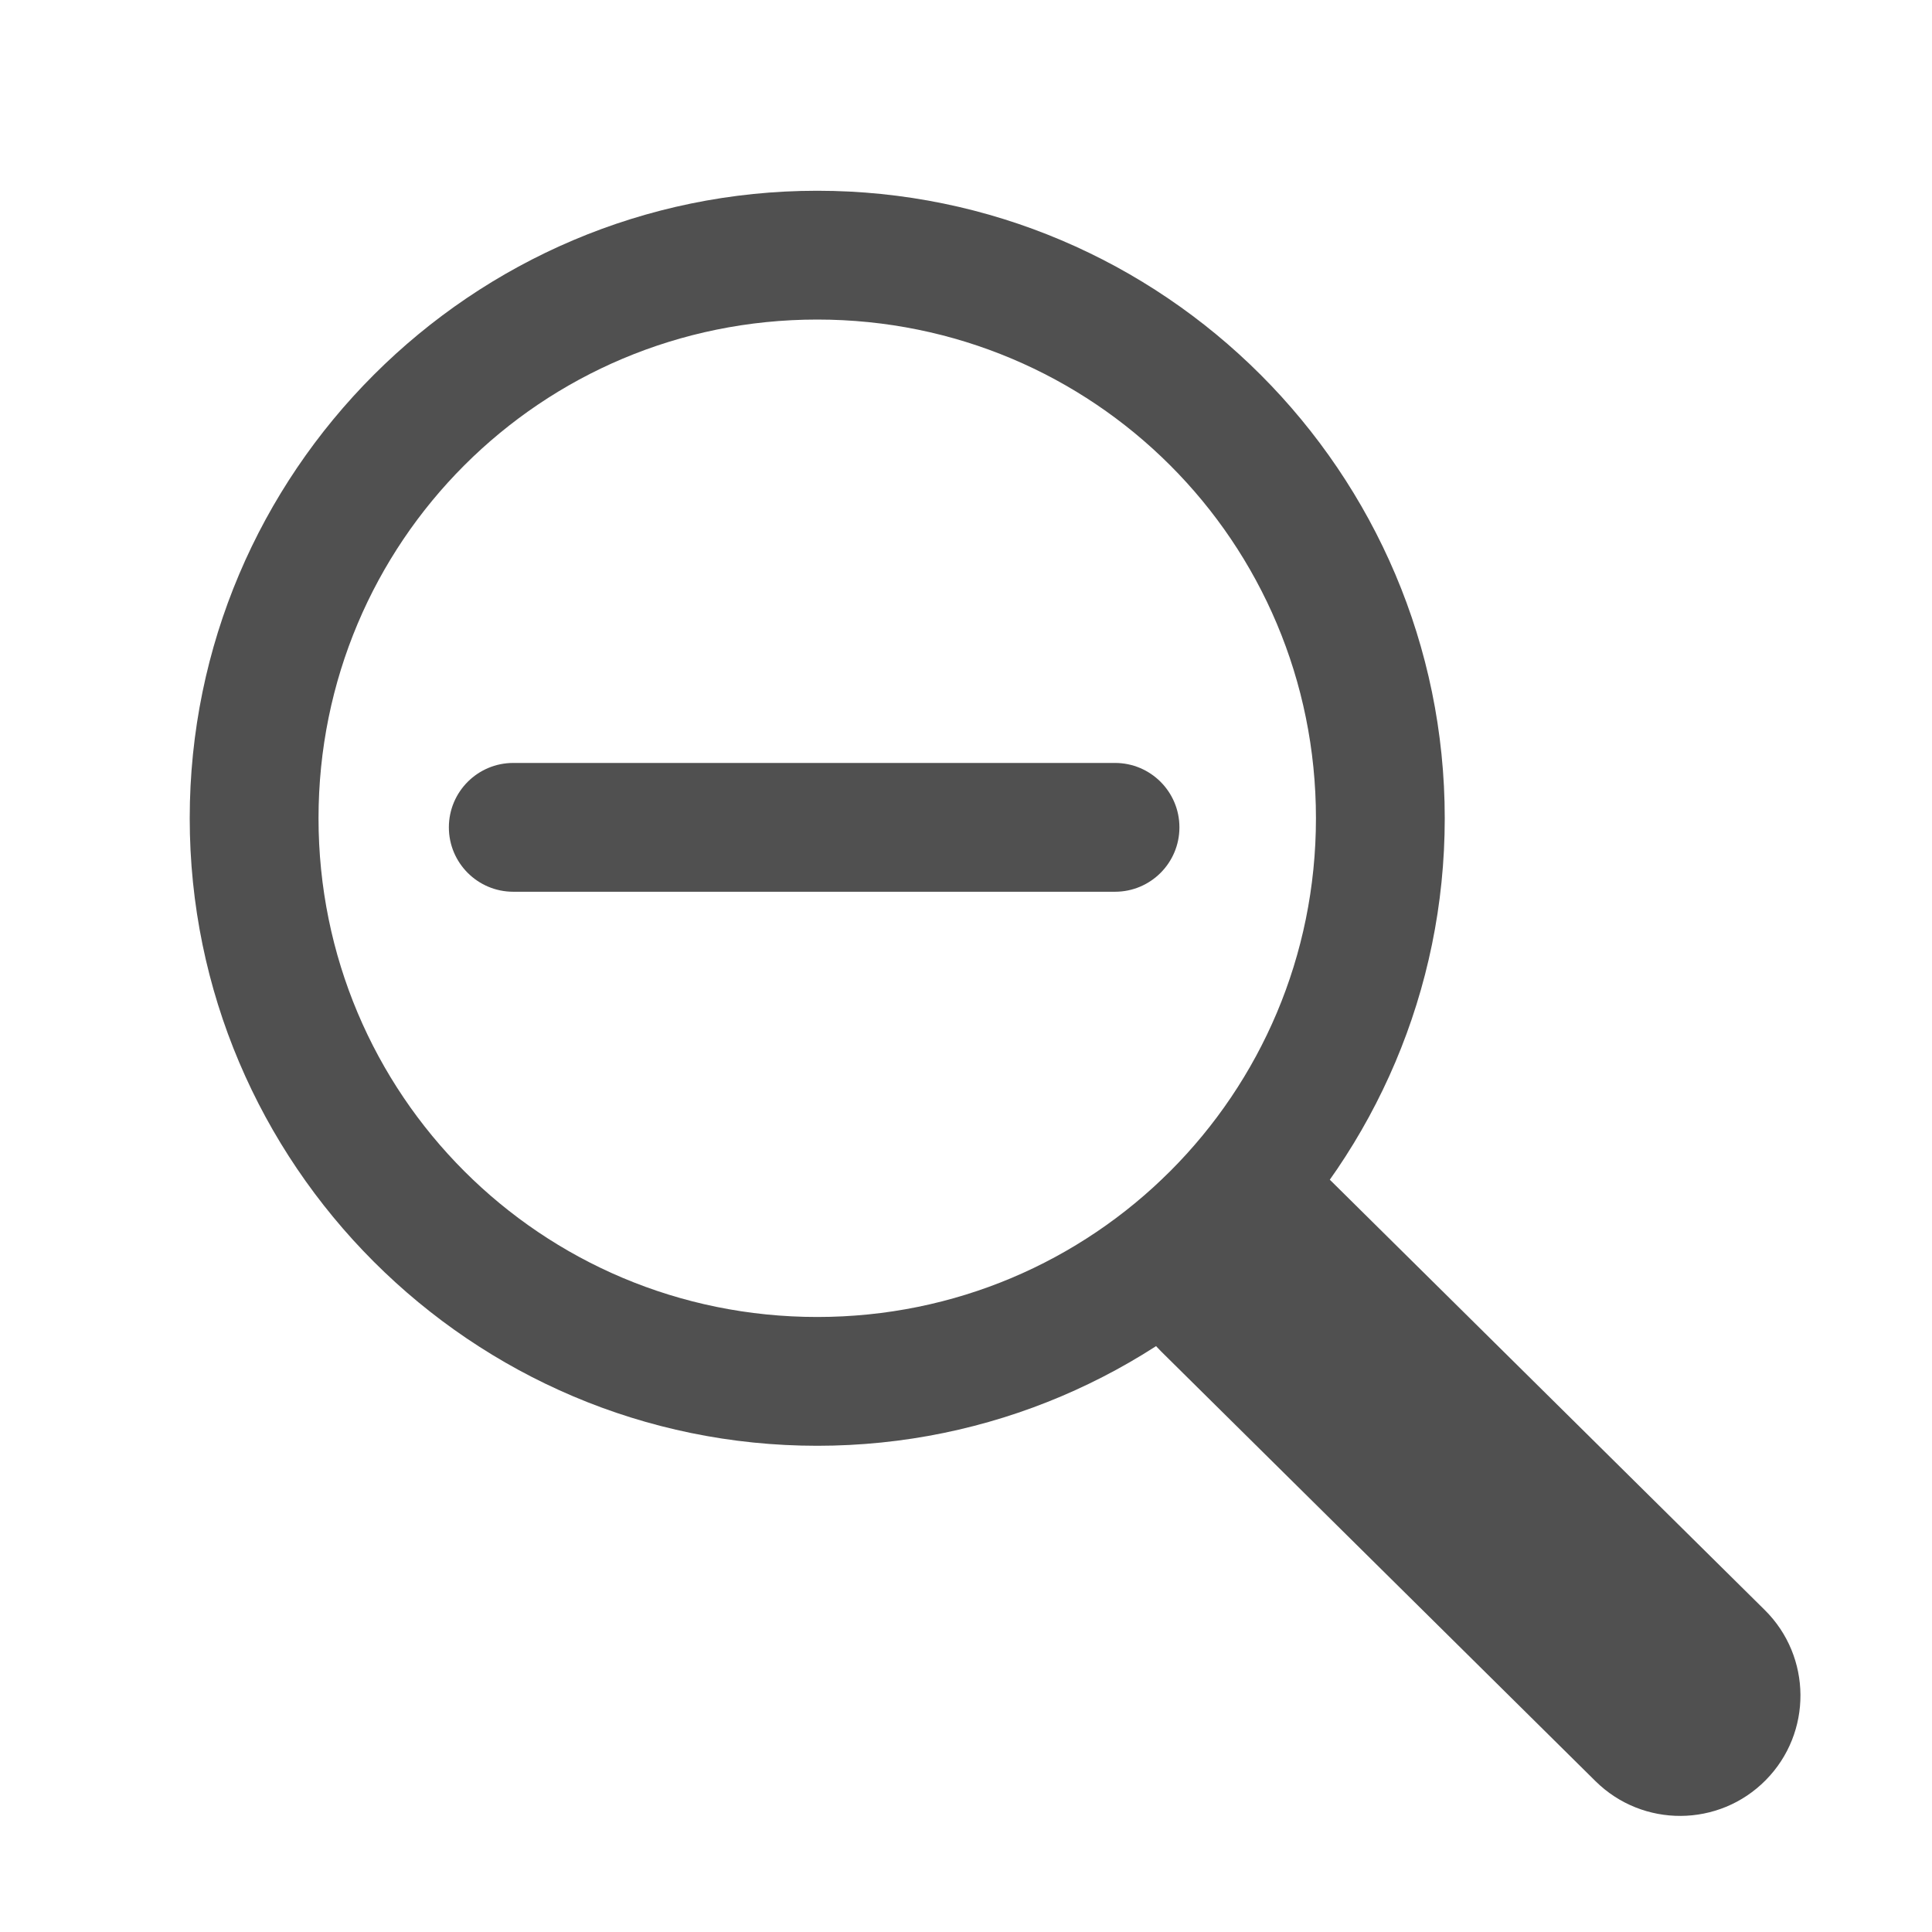
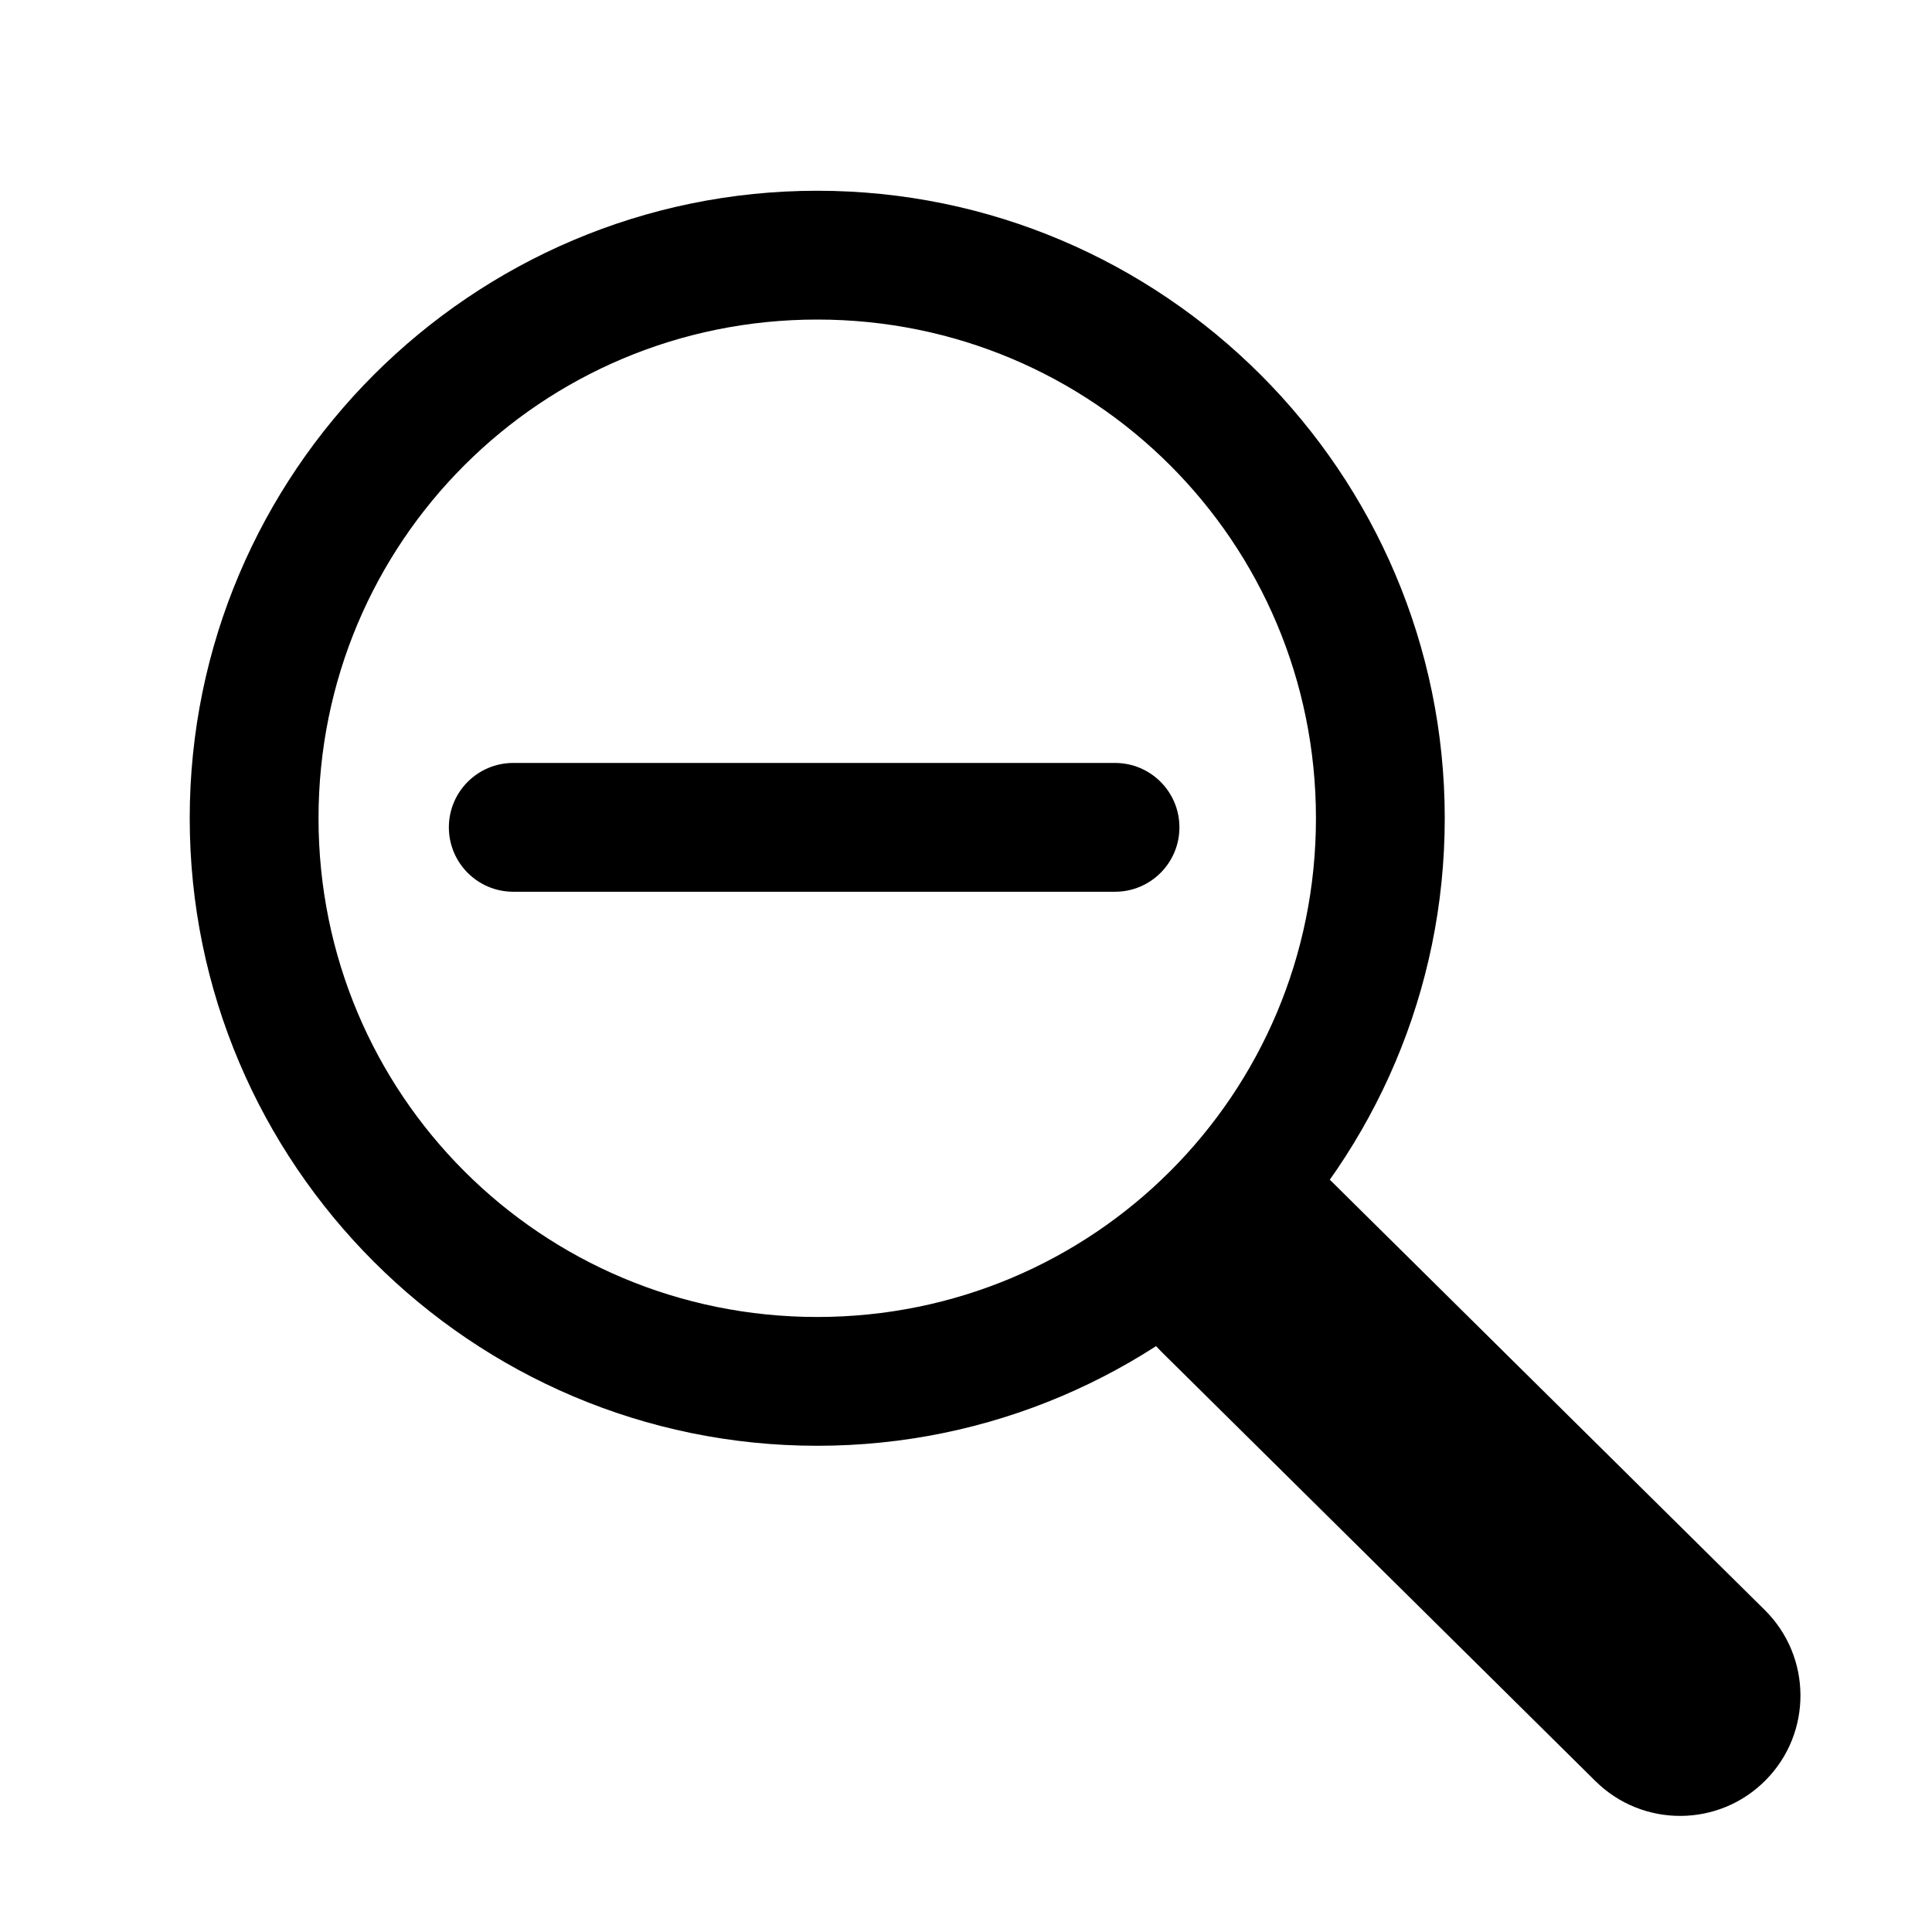
<svg xmlns="http://www.w3.org/2000/svg" width="32" height="32" version="1.1" viewBox="0 0 30 30">
-   <g fill="#505050" stroke-linecap="round" stroke-linejoin="round">
-     <path d="m20.66 18.329a1.869 1.869 0 0 0-2.643 0.014 1.869 1.869 0 0 0 0.014 2.643l6.744 6.672a1.869 1.869 0 0 0 2.643-0.016 1.869 1.869 0 0 0-0.016-2.643z" color="#000000" fill-rule="evenodd" style="-inkscape-stroke:none" />
-     <path d="m12.69 2.962c-5.37 3e-6 -9.744 4.374-9.744 9.744s4.374 9.744 9.744 9.744c5.37 3e-6 9.744-4.374 9.744-9.744 0-5.37-4.374-9.744-9.744-9.744zm0 2c4.289-2e-6 7.744 3.455 7.744 7.744 0 4.289-3.455 7.744-7.744 7.744-4.289-3e-6 -7.744-3.455-7.744-7.744 0-4.289 3.455-7.744 7.744-7.744z" color="#000000" style="-inkscape-stroke:none" />
-     <path d="m7.97 11.847a1 1 0 0 0-1 1 1 1 0 0 0 1 1h9.344a1 1 0 0 0 1-1 1 1 0 0 0-1-1z" color="#000000" fill-rule="evenodd" style="-inkscape-stroke:none" />
+   <g fill="currentColor" stroke-linecap="round" stroke-linejoin="round">
+     <path d="m20.66 18.329a1.869 1.869 0 0 0-2.643 0.014 1.869 1.869 0 0 0 0.014 2.643l6.744 6.672a1.869 1.869 0 0 0 2.643-0.016 1.869 1.869 0 0 0-0.016-2.643z" color="currentColor" fill-rule="evenodd" style="-inkscape-stroke:none" />
+     <path d="m12.69 2.962c-5.37 3e-6 -9.744 4.374-9.744 9.744s4.374 9.744 9.744 9.744c5.37 3e-6 9.744-4.374 9.744-9.744 0-5.37-4.374-9.744-9.744-9.744zm0 2c4.289-2e-6 7.744 3.455 7.744 7.744 0 4.289-3.455 7.744-7.744 7.744-4.289-3e-6 -7.744-3.455-7.744-7.744 0-4.289 3.455-7.744 7.744-7.744z" color="currentColor" style="-inkscape-stroke:none" />
+     <path d="m7.97 11.847a1 1 0 0 0-1 1 1 1 0 0 0 1 1h9.344a1 1 0 0 0 1-1 1 1 0 0 0-1-1z" color="currentColor" fill-rule="evenodd" style="-inkscape-stroke:none" />
  </g>
</svg>
